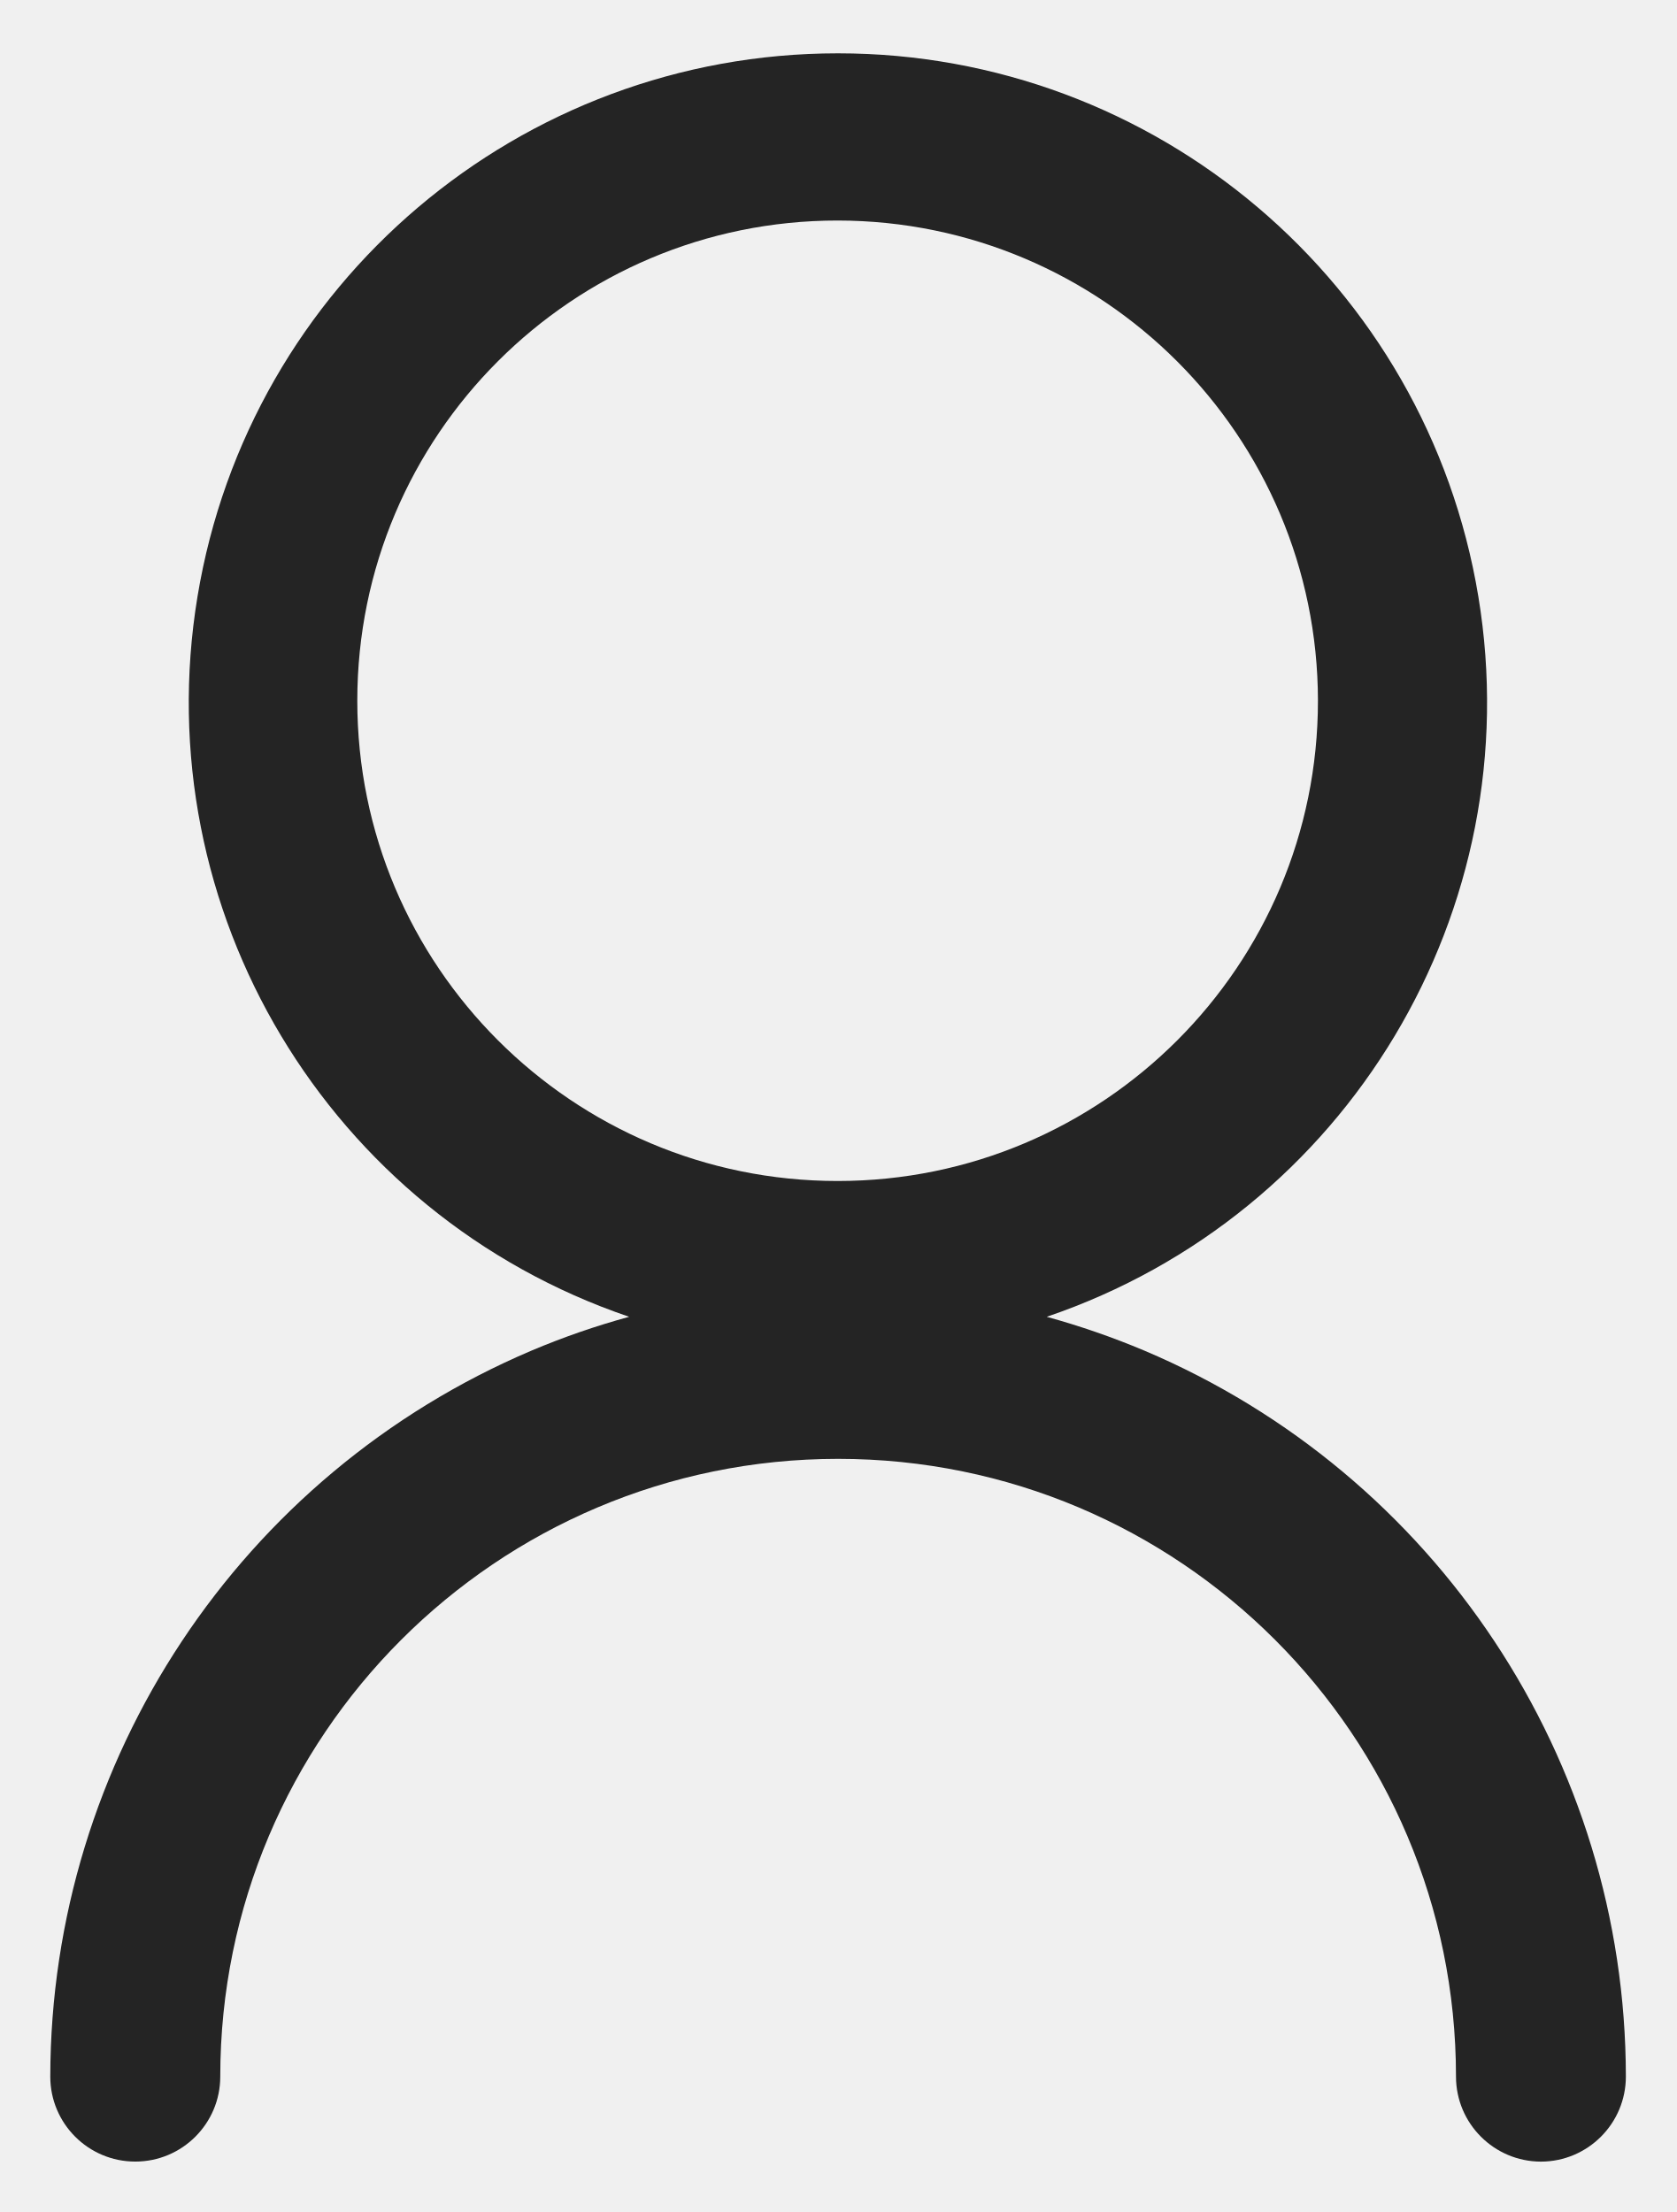
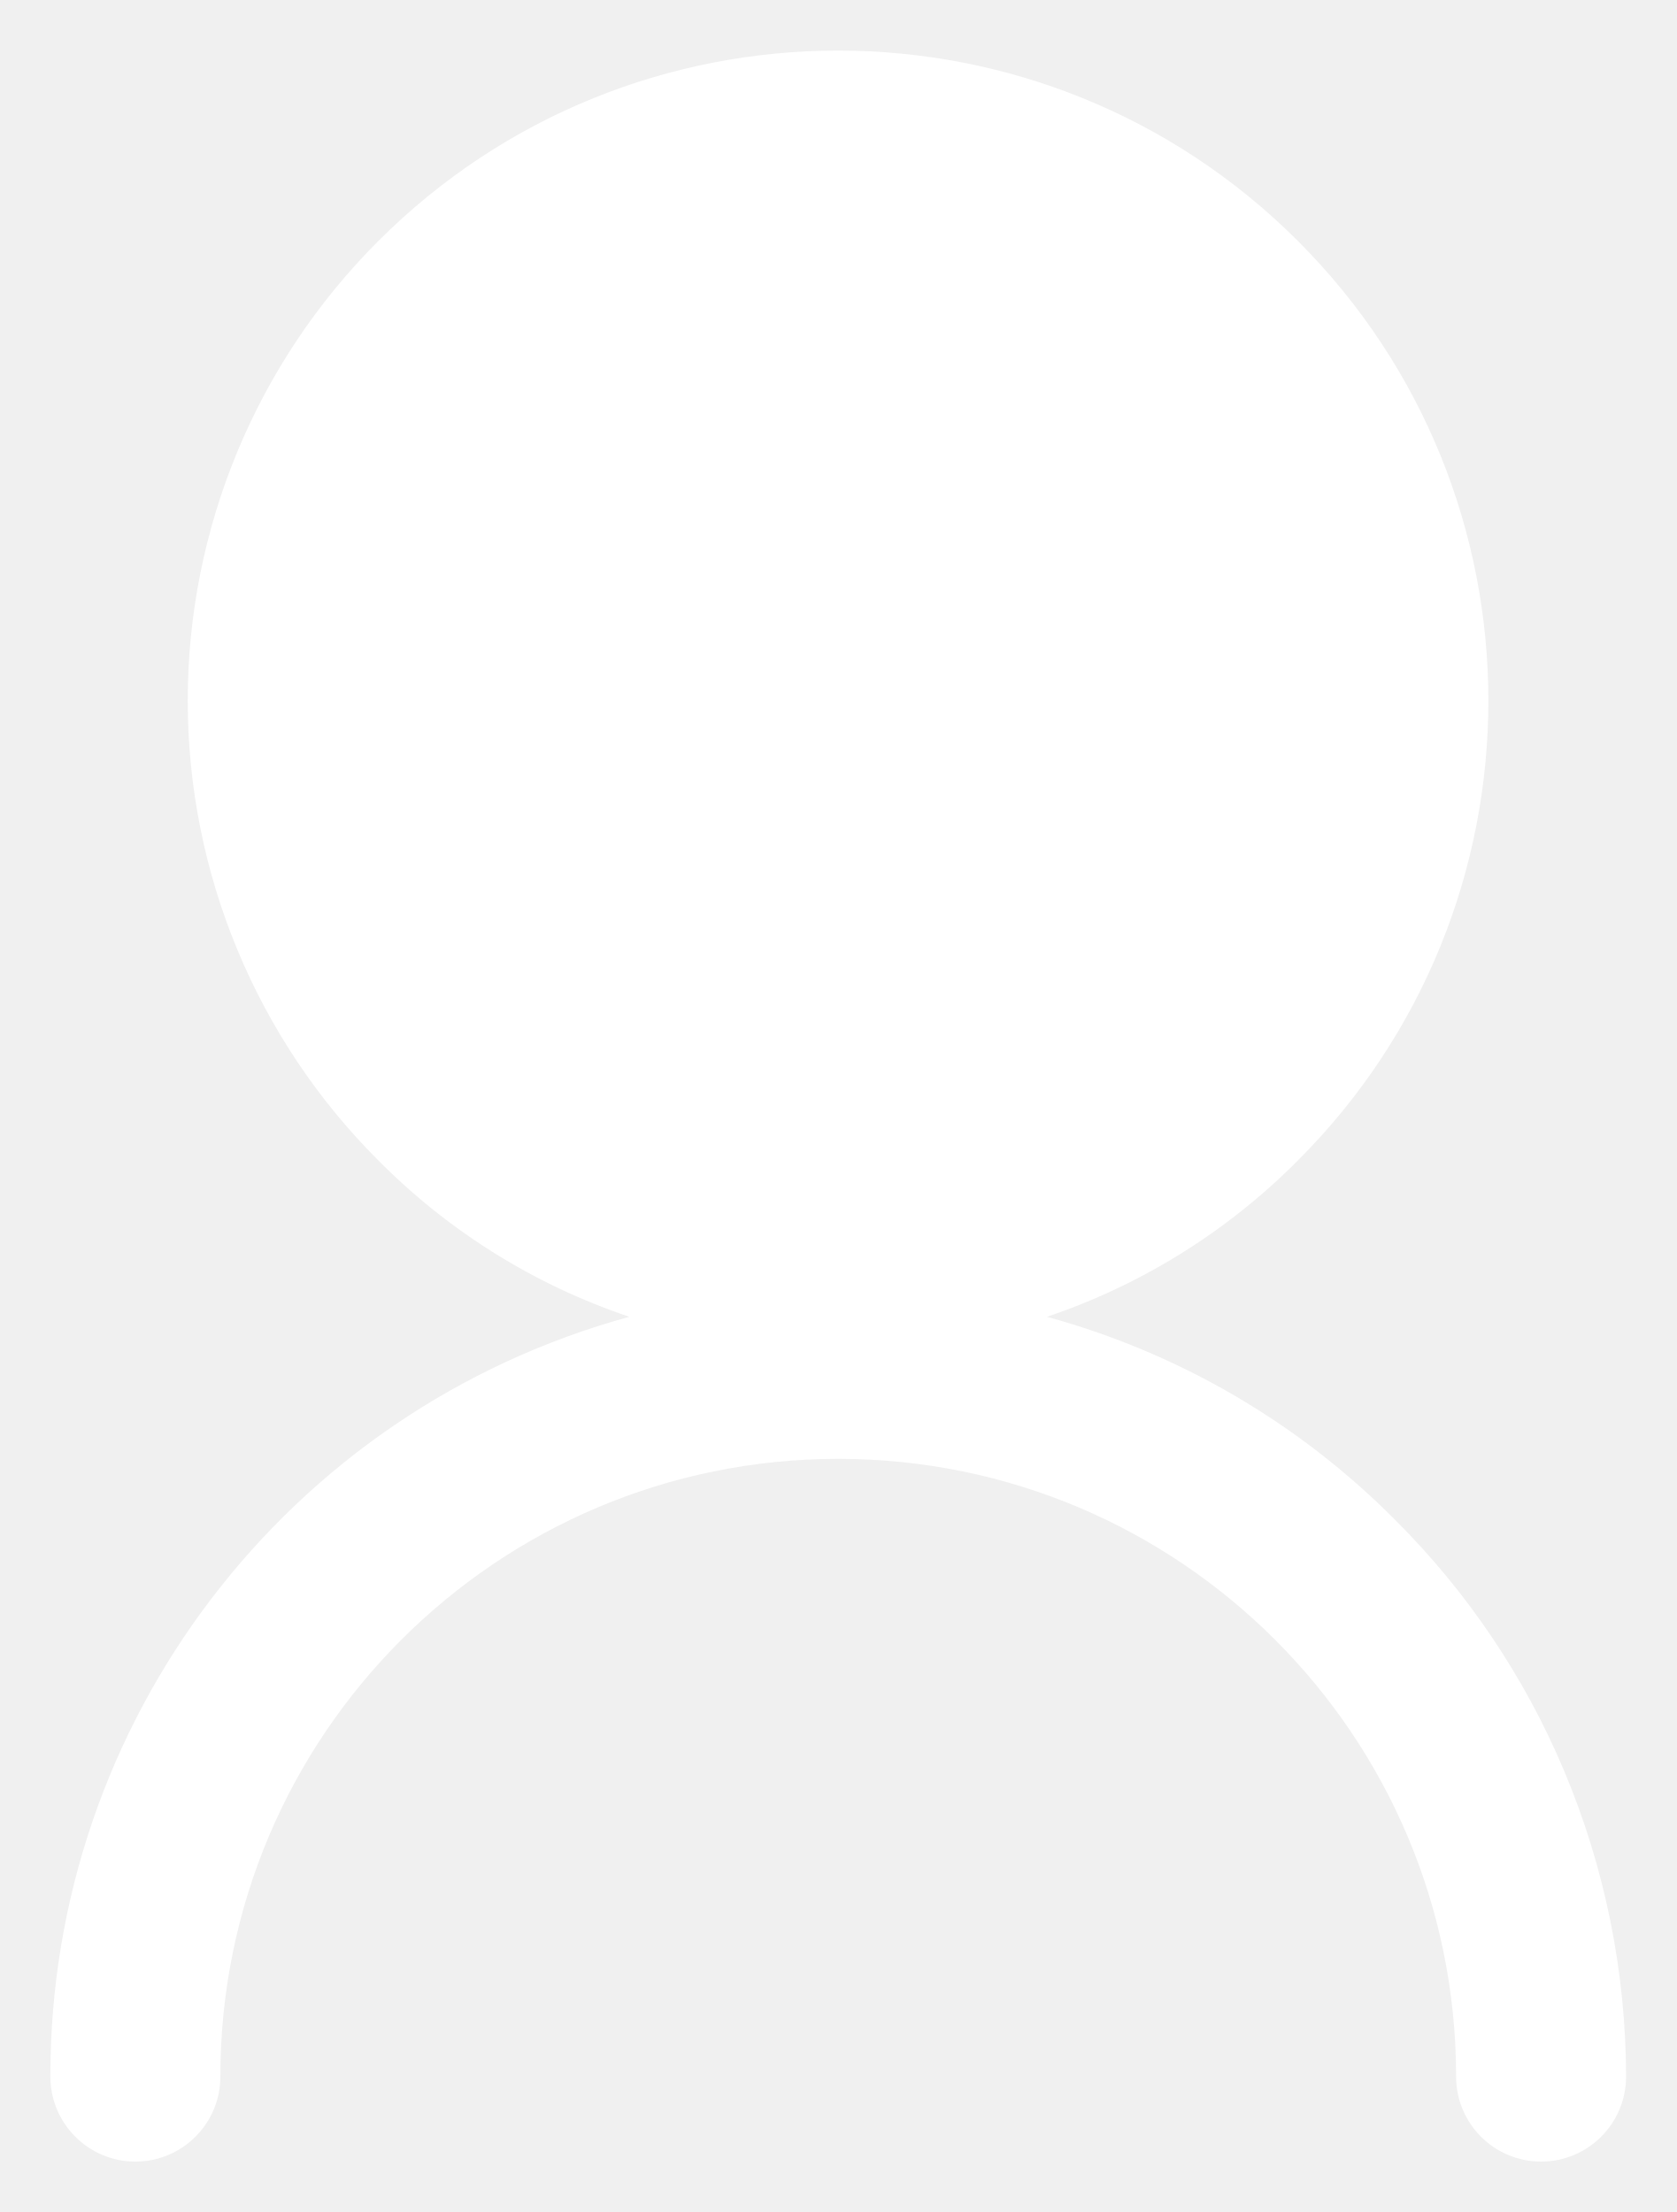
<svg xmlns="http://www.w3.org/2000/svg" width="16.637" height="21.957" viewBox="0 0 16.637 21.957">
-   <path id="Subtraction_334" data-name="Subtraction 334" d="M1214.793,9712.956a.845.845,0,0,1-.843-.844,6.132,6.132,0,1,0-12.264,0,.843.843,0,1,1-1.687,0,7.842,7.842,0,0,1,4.775-7.206,7.683,7.683,0,0,1,.97-.336,6.442,6.442,0,1,1,4.144,0,7.892,7.892,0,0,1,.97.336,7.834,7.834,0,0,1,4.778,7.206A.845.845,0,0,1,1214.793,9712.956Zm-6.979-19.268a4.767,4.767,0,1,0,4.766,4.766A4.772,4.772,0,0,0,1207.815,9693.688Z" transform="translate(-1199.5 -9691.499)" fill="rgba(0,0,0,0.85)" stroke="rgba(0,0,0,0)" stroke-miterlimit="10" stroke-width="1" />
+   <path id="Union_17" data-name="Union 17" d="M13.951,20.113a6.132,6.132,0,1,0-12.264,0,.843.843,0,1,1-1.687,0,7.808,7.808,0,0,1,5.746-7.542,6.362,6.362,0,0,1-2.491-1.552,6.45,6.45,0,0,1,0-9.127,6.453,6.453,0,1,1,9.126,9.127,6.386,6.386,0,0,1-2.491,1.552,7.744,7.744,0,0,1,3.454,2.014,7.763,7.763,0,0,1,1.675,2.483,7.864,7.864,0,0,1,.619,3.045.843.843,0,1,1-1.687,0Z" transform="translate(0.5 0.5)" fill="#fff" stroke="rgba(0,0,0,0)" stroke-miterlimit="10" stroke-width="1" />
</svg>
